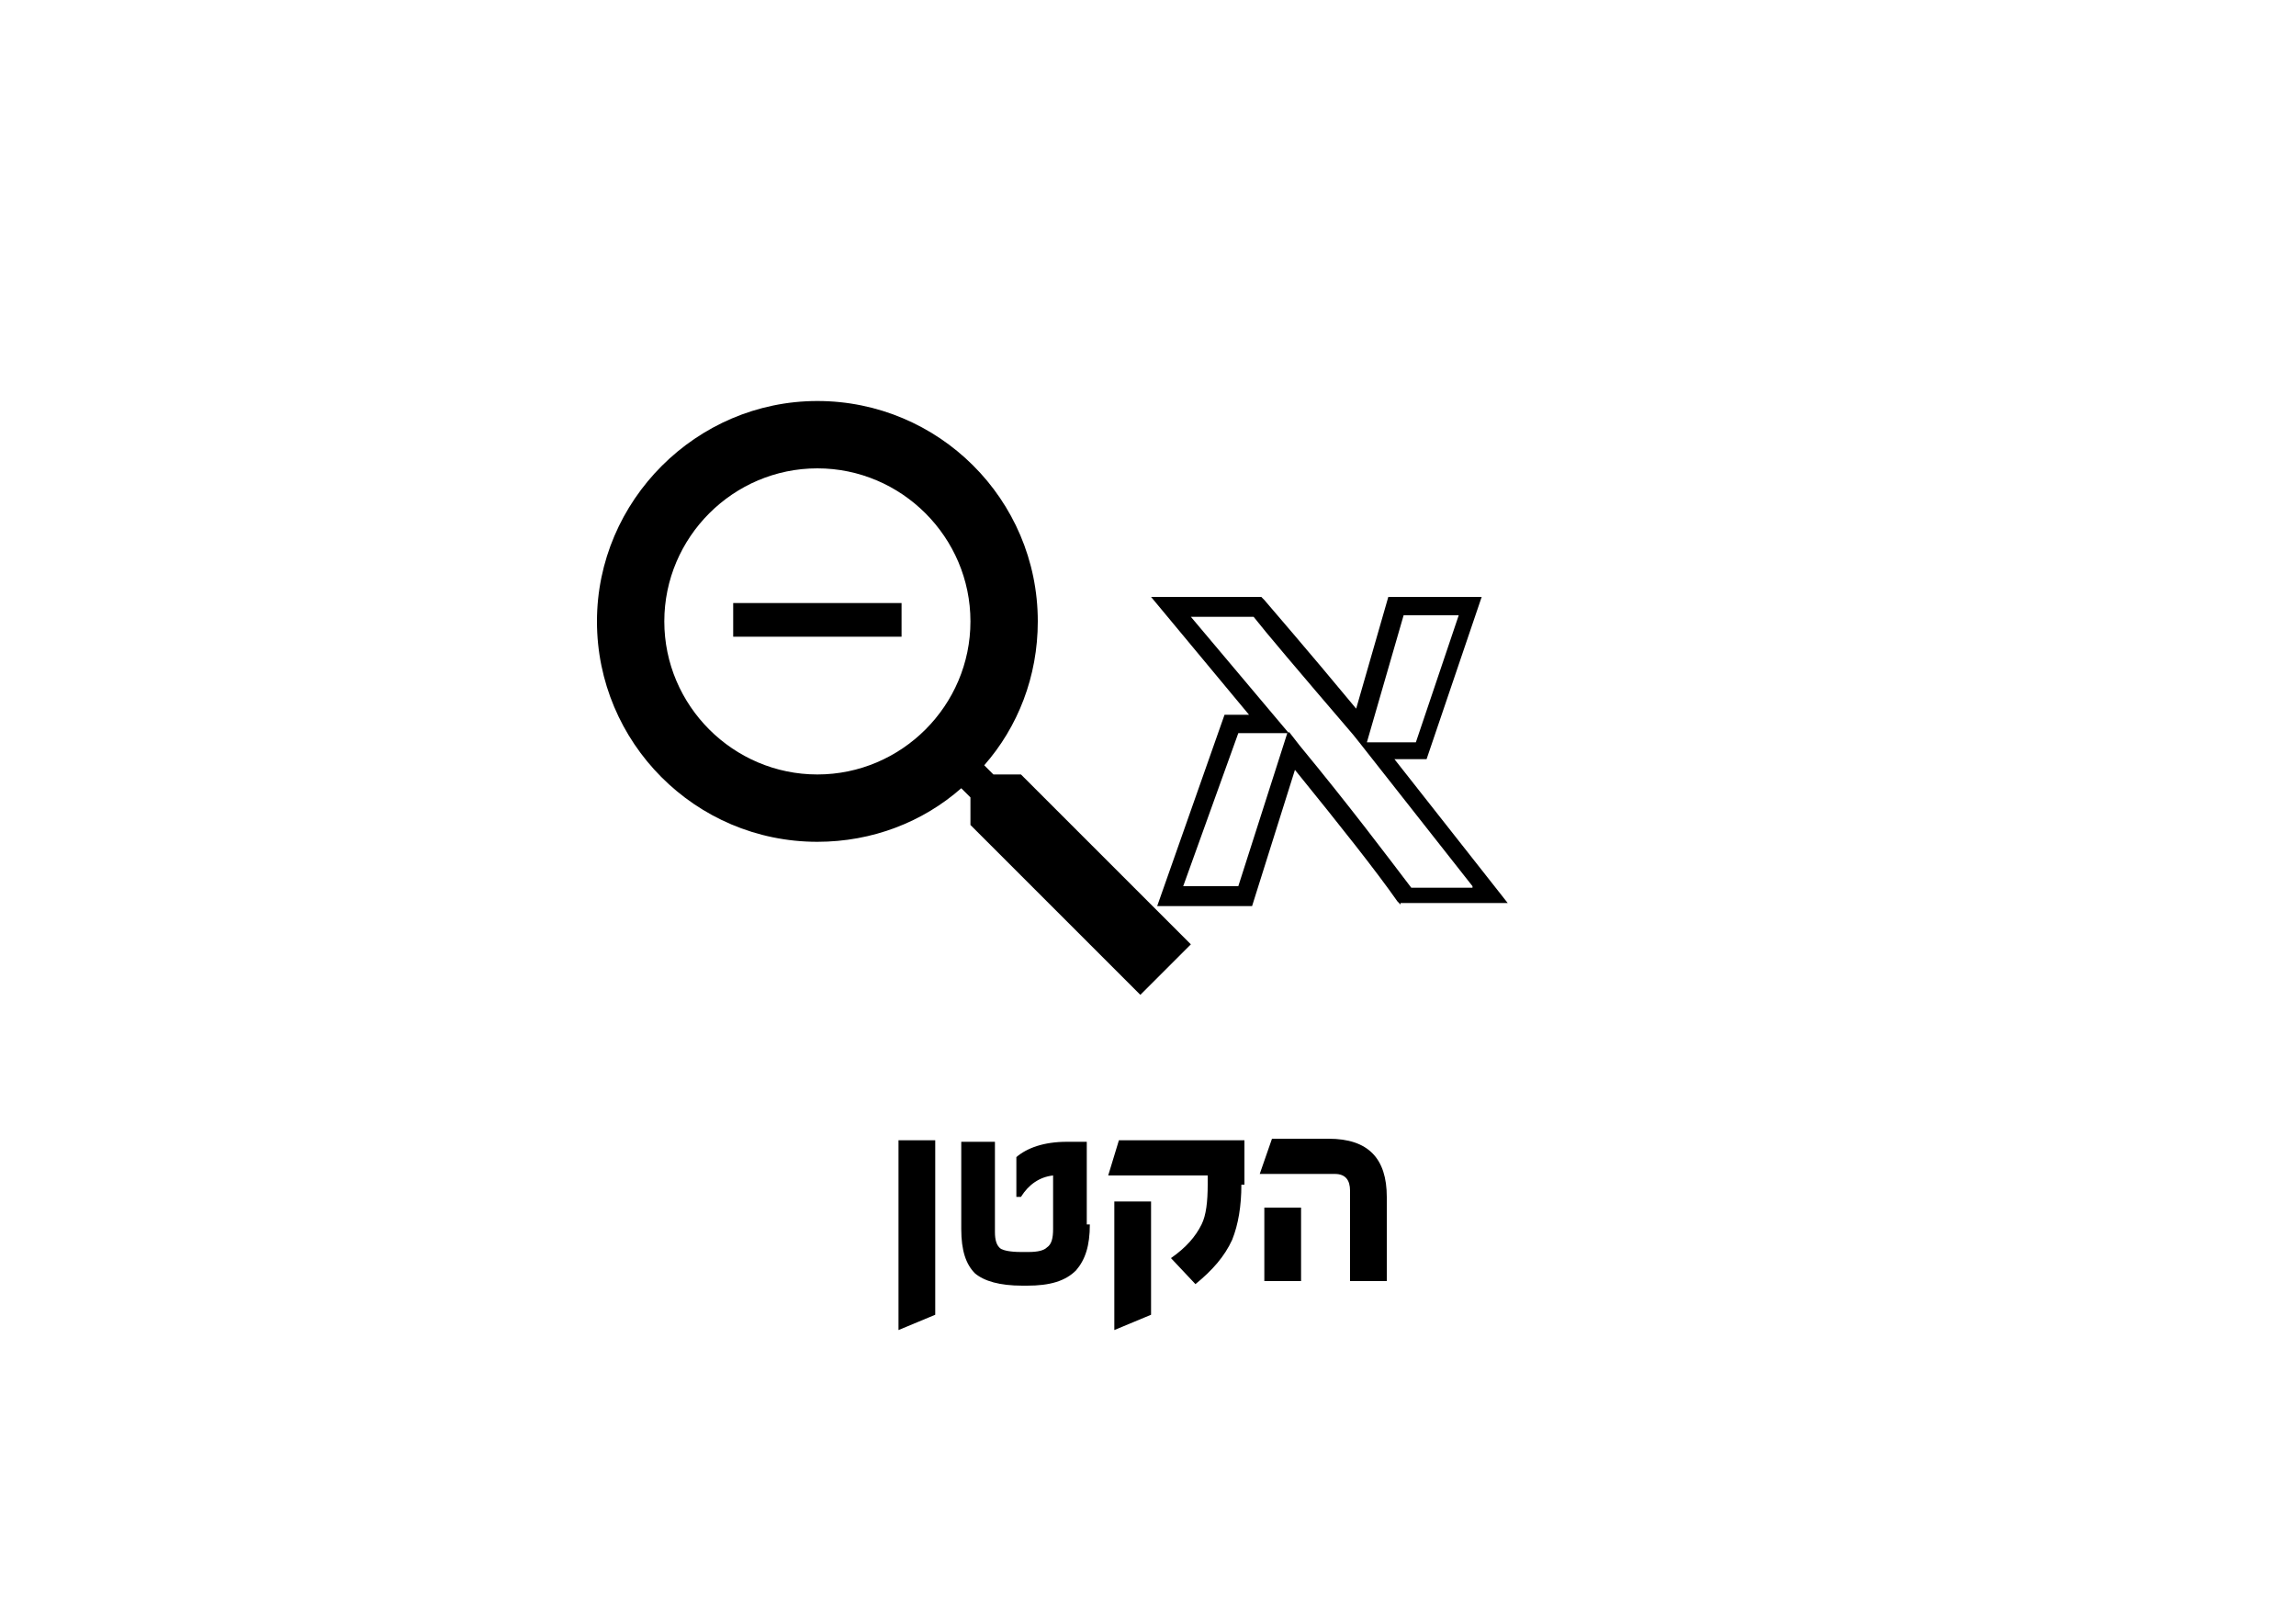
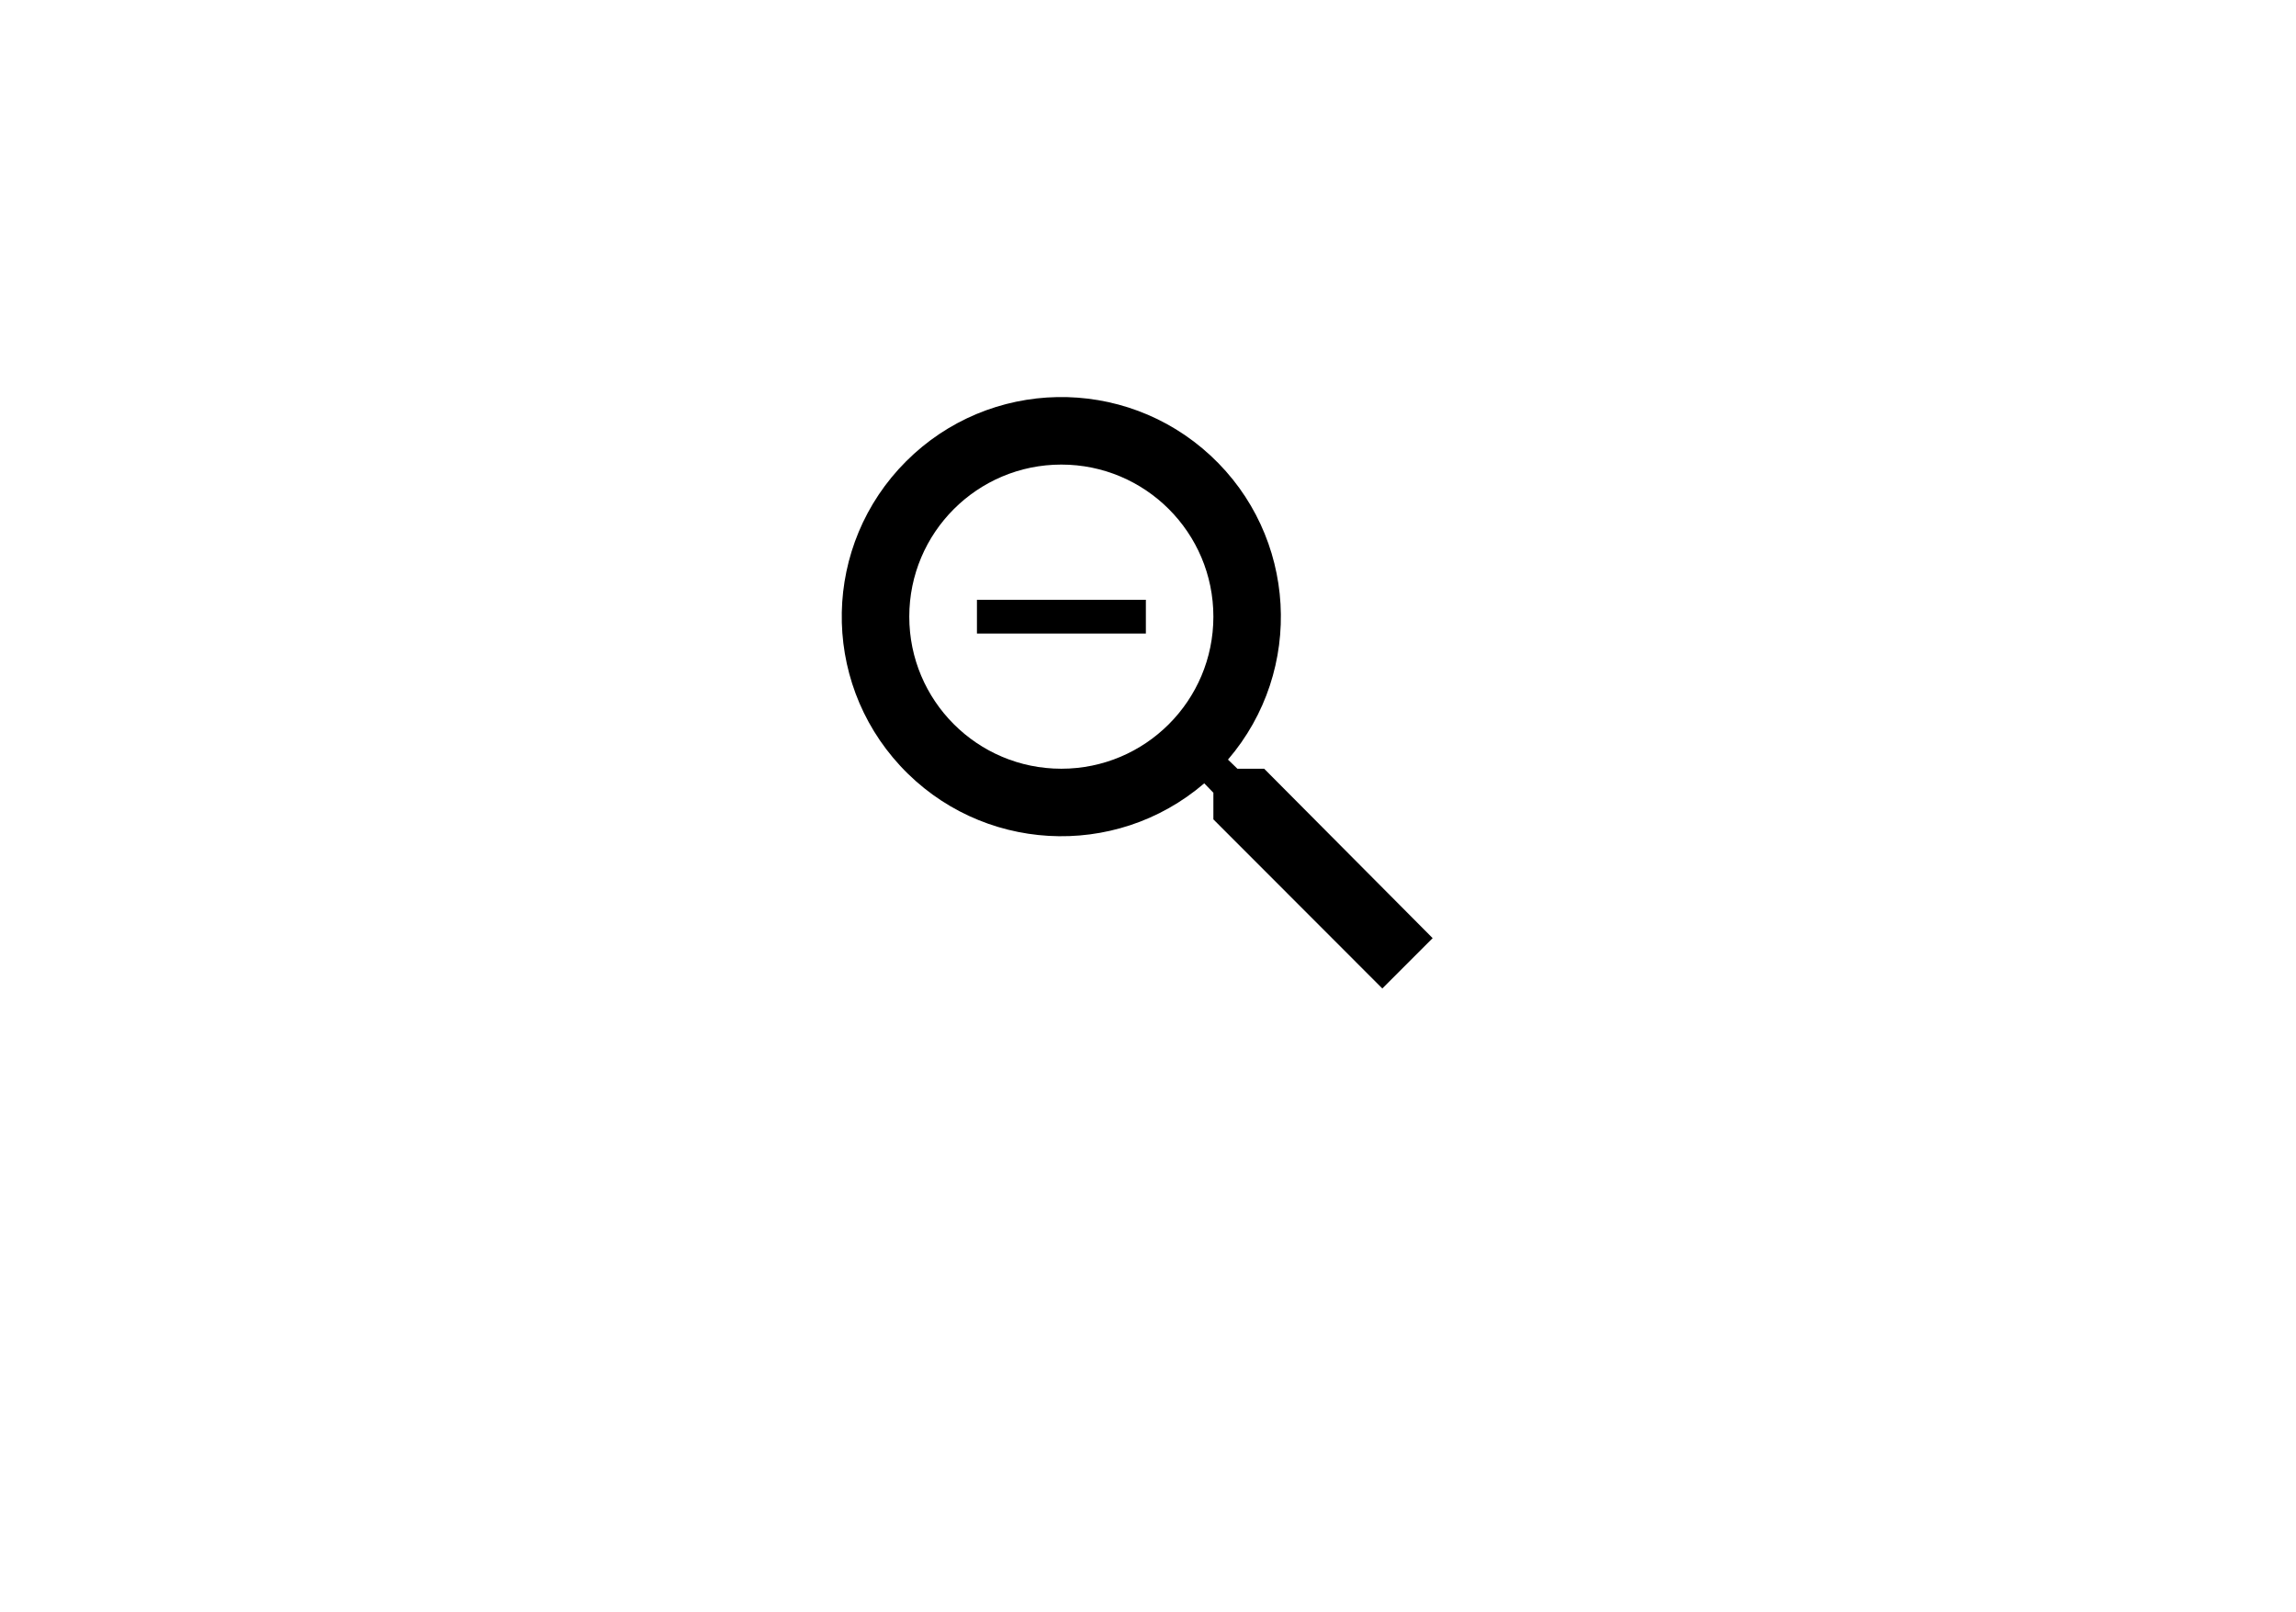
- <svg xmlns="http://www.w3.org/2000/svg" version="1.0" x="0px" y="0px" viewBox="0 0 150 105" enable-background="new 0 0 150 105" xml:space="preserve">
-   <path d="M61.1,85.9l-2.4,1V74.5h2.4V85.9z M71.2,80c0,1.4-0.3,2.3-0.9,3c-0.7,0.7-1.7,1-3.2,1h-0.3  c-1.5,0-2.5-0.3-3.1-0.8c-0.6-0.6-0.9-1.5-0.9-2.9v-5.7H65v5.9c0,0.5,0.1,0.9,0.4,1.1c0.2,0.1,0.6,0.2,1.3,0.2h0.5  c0.6,0,1-0.1,1.2-0.3c0.3-0.2,0.4-0.6,0.4-1.2v-3.5c-0.9,0.1-1.6,0.6-2.1,1.4h-0.3v-2.6c0.7-0.6,1.8-1,3.3-1h1.3V80z M81.1,77.4  c0,1.4-0.2,2.6-0.6,3.6c-0.5,1.1-1.3,2-2.4,2.9l-1.6-1.7c1-0.7,1.6-1.4,2-2.2c0.3-0.6,0.4-1.5,0.4-2.6v-0.6h-6.5l0.7-2.3h8.2V77.4z   M75.2,85.9l-2.4,1v-8.4h2.4V85.9z M90.6,83.7h-2.4v-5.9c0-0.7-0.3-1.1-1-1.1h-4.9l0.8-2.3h3.7c2.6,0,3.8,1.3,3.8,3.8V83.7z   M85,83.7h-2.4v-4.8H85V83.7z M66.7,50.6h-1.8L64.3,50c2.2-2.5,3.5-5.8,3.5-9.4c0-8-6.5-14.4-14.4-14.4s-14.4,6.5-14.4,14.4  S45.4,55,53.4,55c3.6,0,6.9-1.3,9.4-3.5l0.6,0.6v1.8L74.5,65l3.3-3.3L66.7,50.6z M53.4,50.6c-5.5,0-10-4.5-10-10s4.5-10,10-10  s10,4.5,10,10S58.9,50.6,53.4,50.6z M54.5,39.4h-2.2h-0.3h-4.1v2.2h4.1h0.3h2.2h4.4v-2.2H54.5z M91.5,59.1l-0.2-0.2  c-1.4-2-3.7-4.9-6.7-8.6l-2.8,8.9h-6.2L80,46.7h1.6L75.2,39h7.2l0.2,0.2c0.5,0.6,2.6,3,6,7.1l2.1-7.3h6.1l-3.6,10.6h-2.1l7.4,9.4  H91.5z M96.2,57.9l-7.4-9.4h0l-0.4-0.5c-3.6-4.2-5.8-6.8-6.5-7.7h-4.1l6.4,7.6l0-0.1l0.7,0.9c3.3,4,5.7,7.2,7.3,9.3H96.2z   M80.9,57.9l3.2-10h-3.2l-3.6,10H80.9z M92.5,48.5l2.8-8.3h-3.6l-2.4,8.3H92.5z" />
+ <svg xmlns="http://www.w3.org/2000/svg" viewBox="0 0 151 106">
+   <g id="Exploded_Icons" data-name="Exploded Icons">
+     <path id="_Compound_Path_" data-name="&lt;Compound Path&gt;" d="M83.14,50.55H81.38l-.62-.6a14.44,14.44,0,1,0-1.56,1.56l.6.62v1.75L90.91,65l3.31-3.31Zm-13.34,0a10,10,0,1,1,10-10A10,10,0,0,1,69.8,50.55Zm1.11-11.11H64.25v2.22H75.36V39.44Z" />
+   </g>
</svg>
